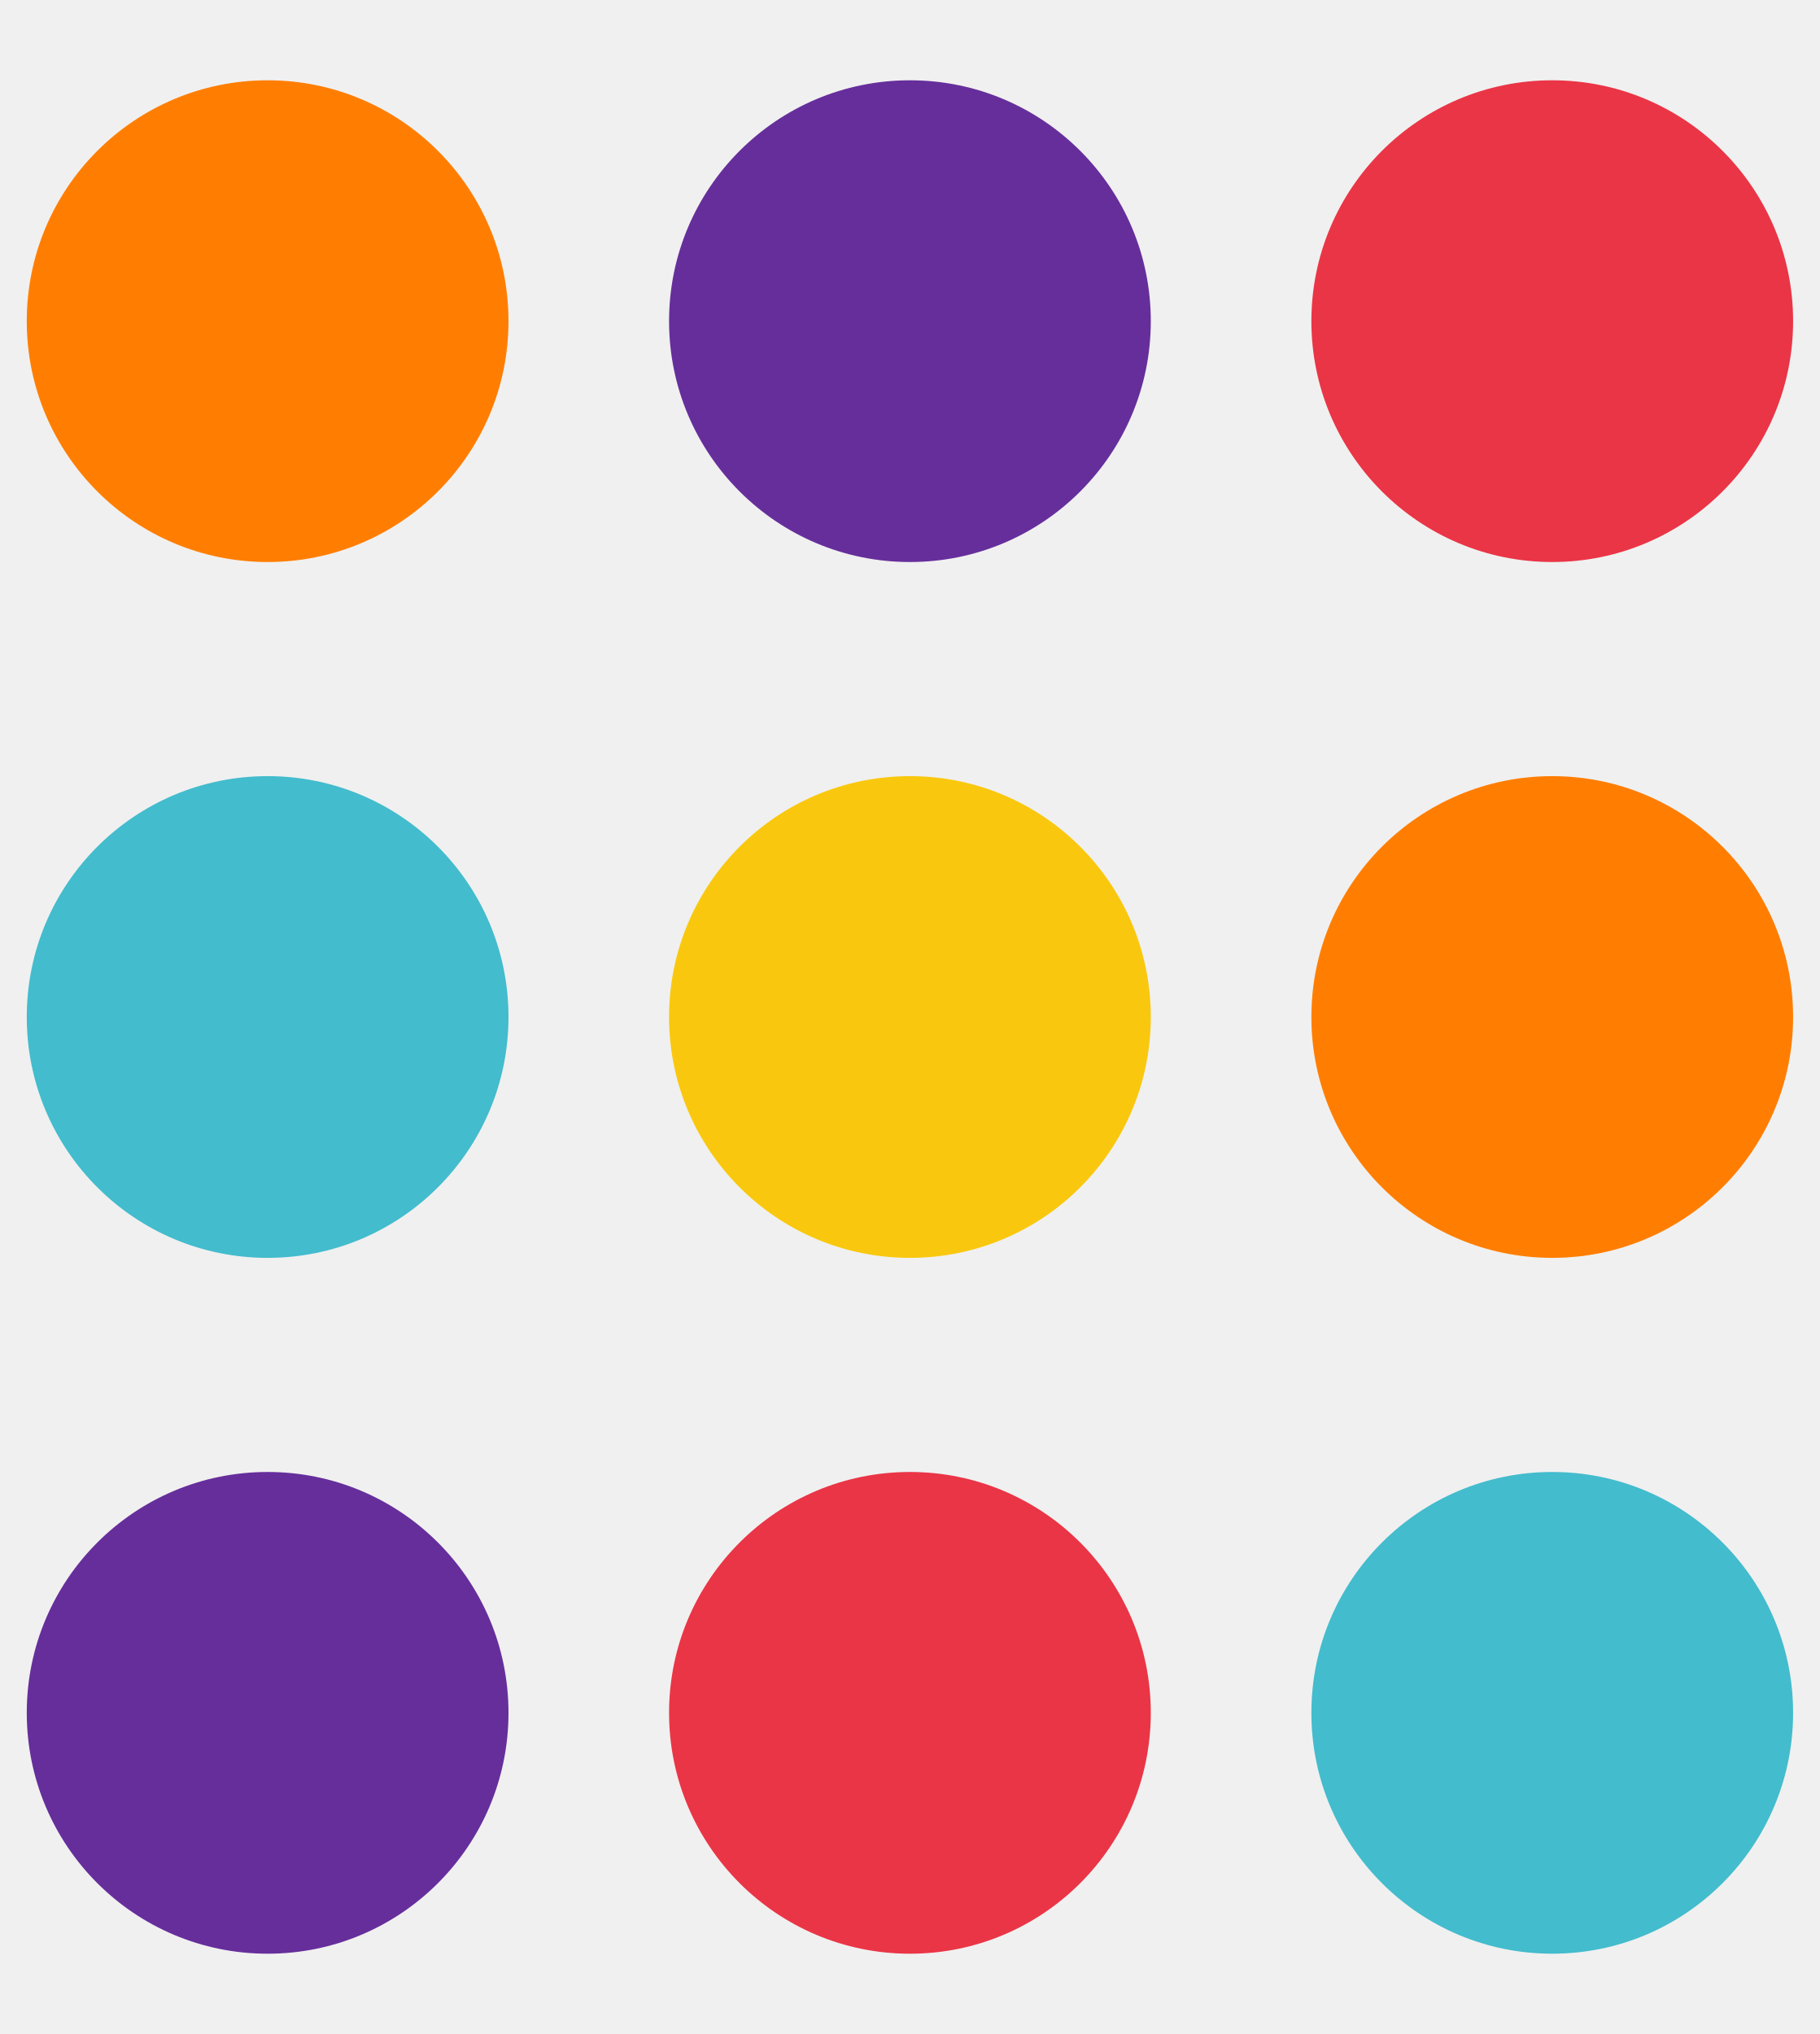
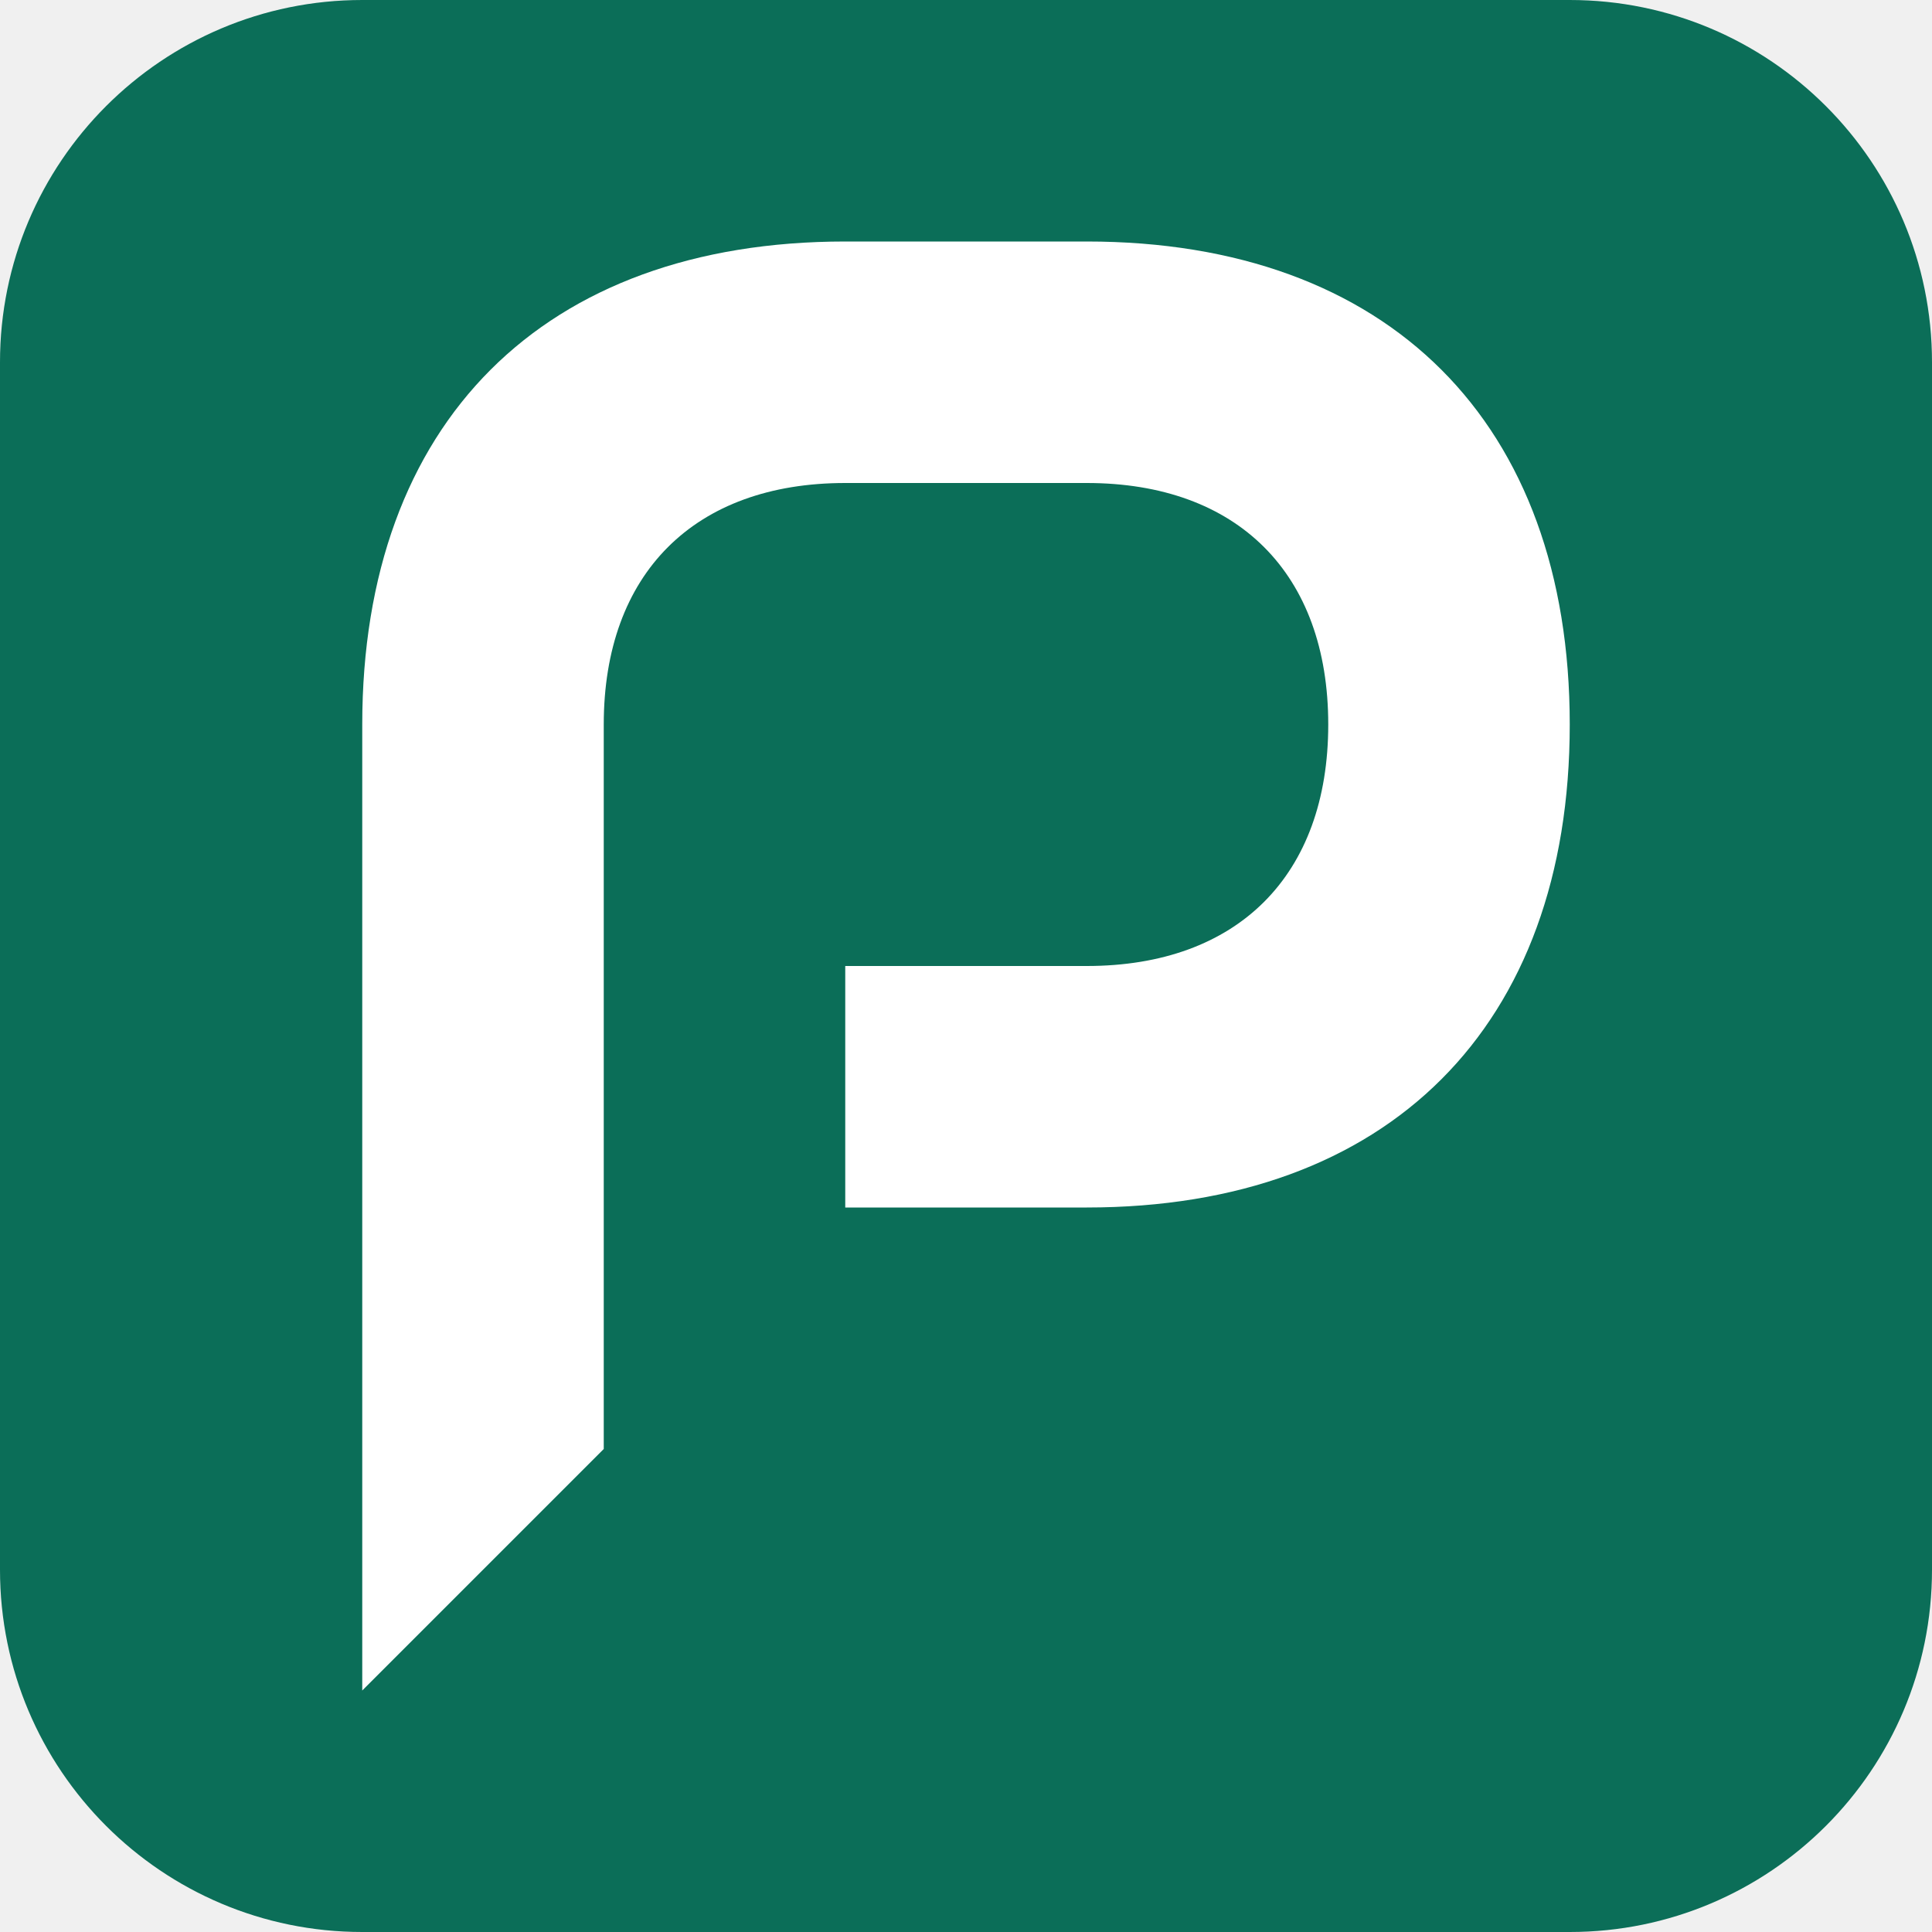
- <svg xmlns="http://www.w3.org/2000/svg" viewBox="0 0 34 38">
-   <circle cx="5" cy="6" r="4.5" fill="#ff7e02" />
-   <circle cx="17" cy="6" r="4.5" fill="#662e9b" />
-   <circle cx="29" cy="6" r="4.5" fill="#ea3546" />
-   <circle cx="5" cy="19" r="4.5" fill="#43bccd" />
-   <circle cx="17" cy="19" r="4.5" fill="#f9c80e" />
-   <circle cx="29" cy="19" r="4.5" fill="#ff7e02" />
-   <circle cx="5" cy="32" r="4.5" fill="#662e9b" />
-   <circle cx="17" cy="32" r="4.5" fill="#ea3546" />
-   <circle cx="29" cy="32" r="4.5" fill="#43bccd" />
+ <svg xmlns="http://www.w3.org/2000/svg" viewBox="0 0 16 16" role="img" aria-labelledby="title">
+   <rect width="16" height="16" rx="3" fill="#0B6E58" />
+   <path fill="#FFFFFF" d="M3 14V6C3 3.5 4.5 2 7 2H9C11.5 2 13 3.5 13 6C13 8.5 11.5 10 9 10H7V8H9C10.25 8 11 7.25 11 6C11 4.75 10.25 4 9 4H7C5.75 4 5 4.75 5 6V12L3 14Z" />
</svg>
